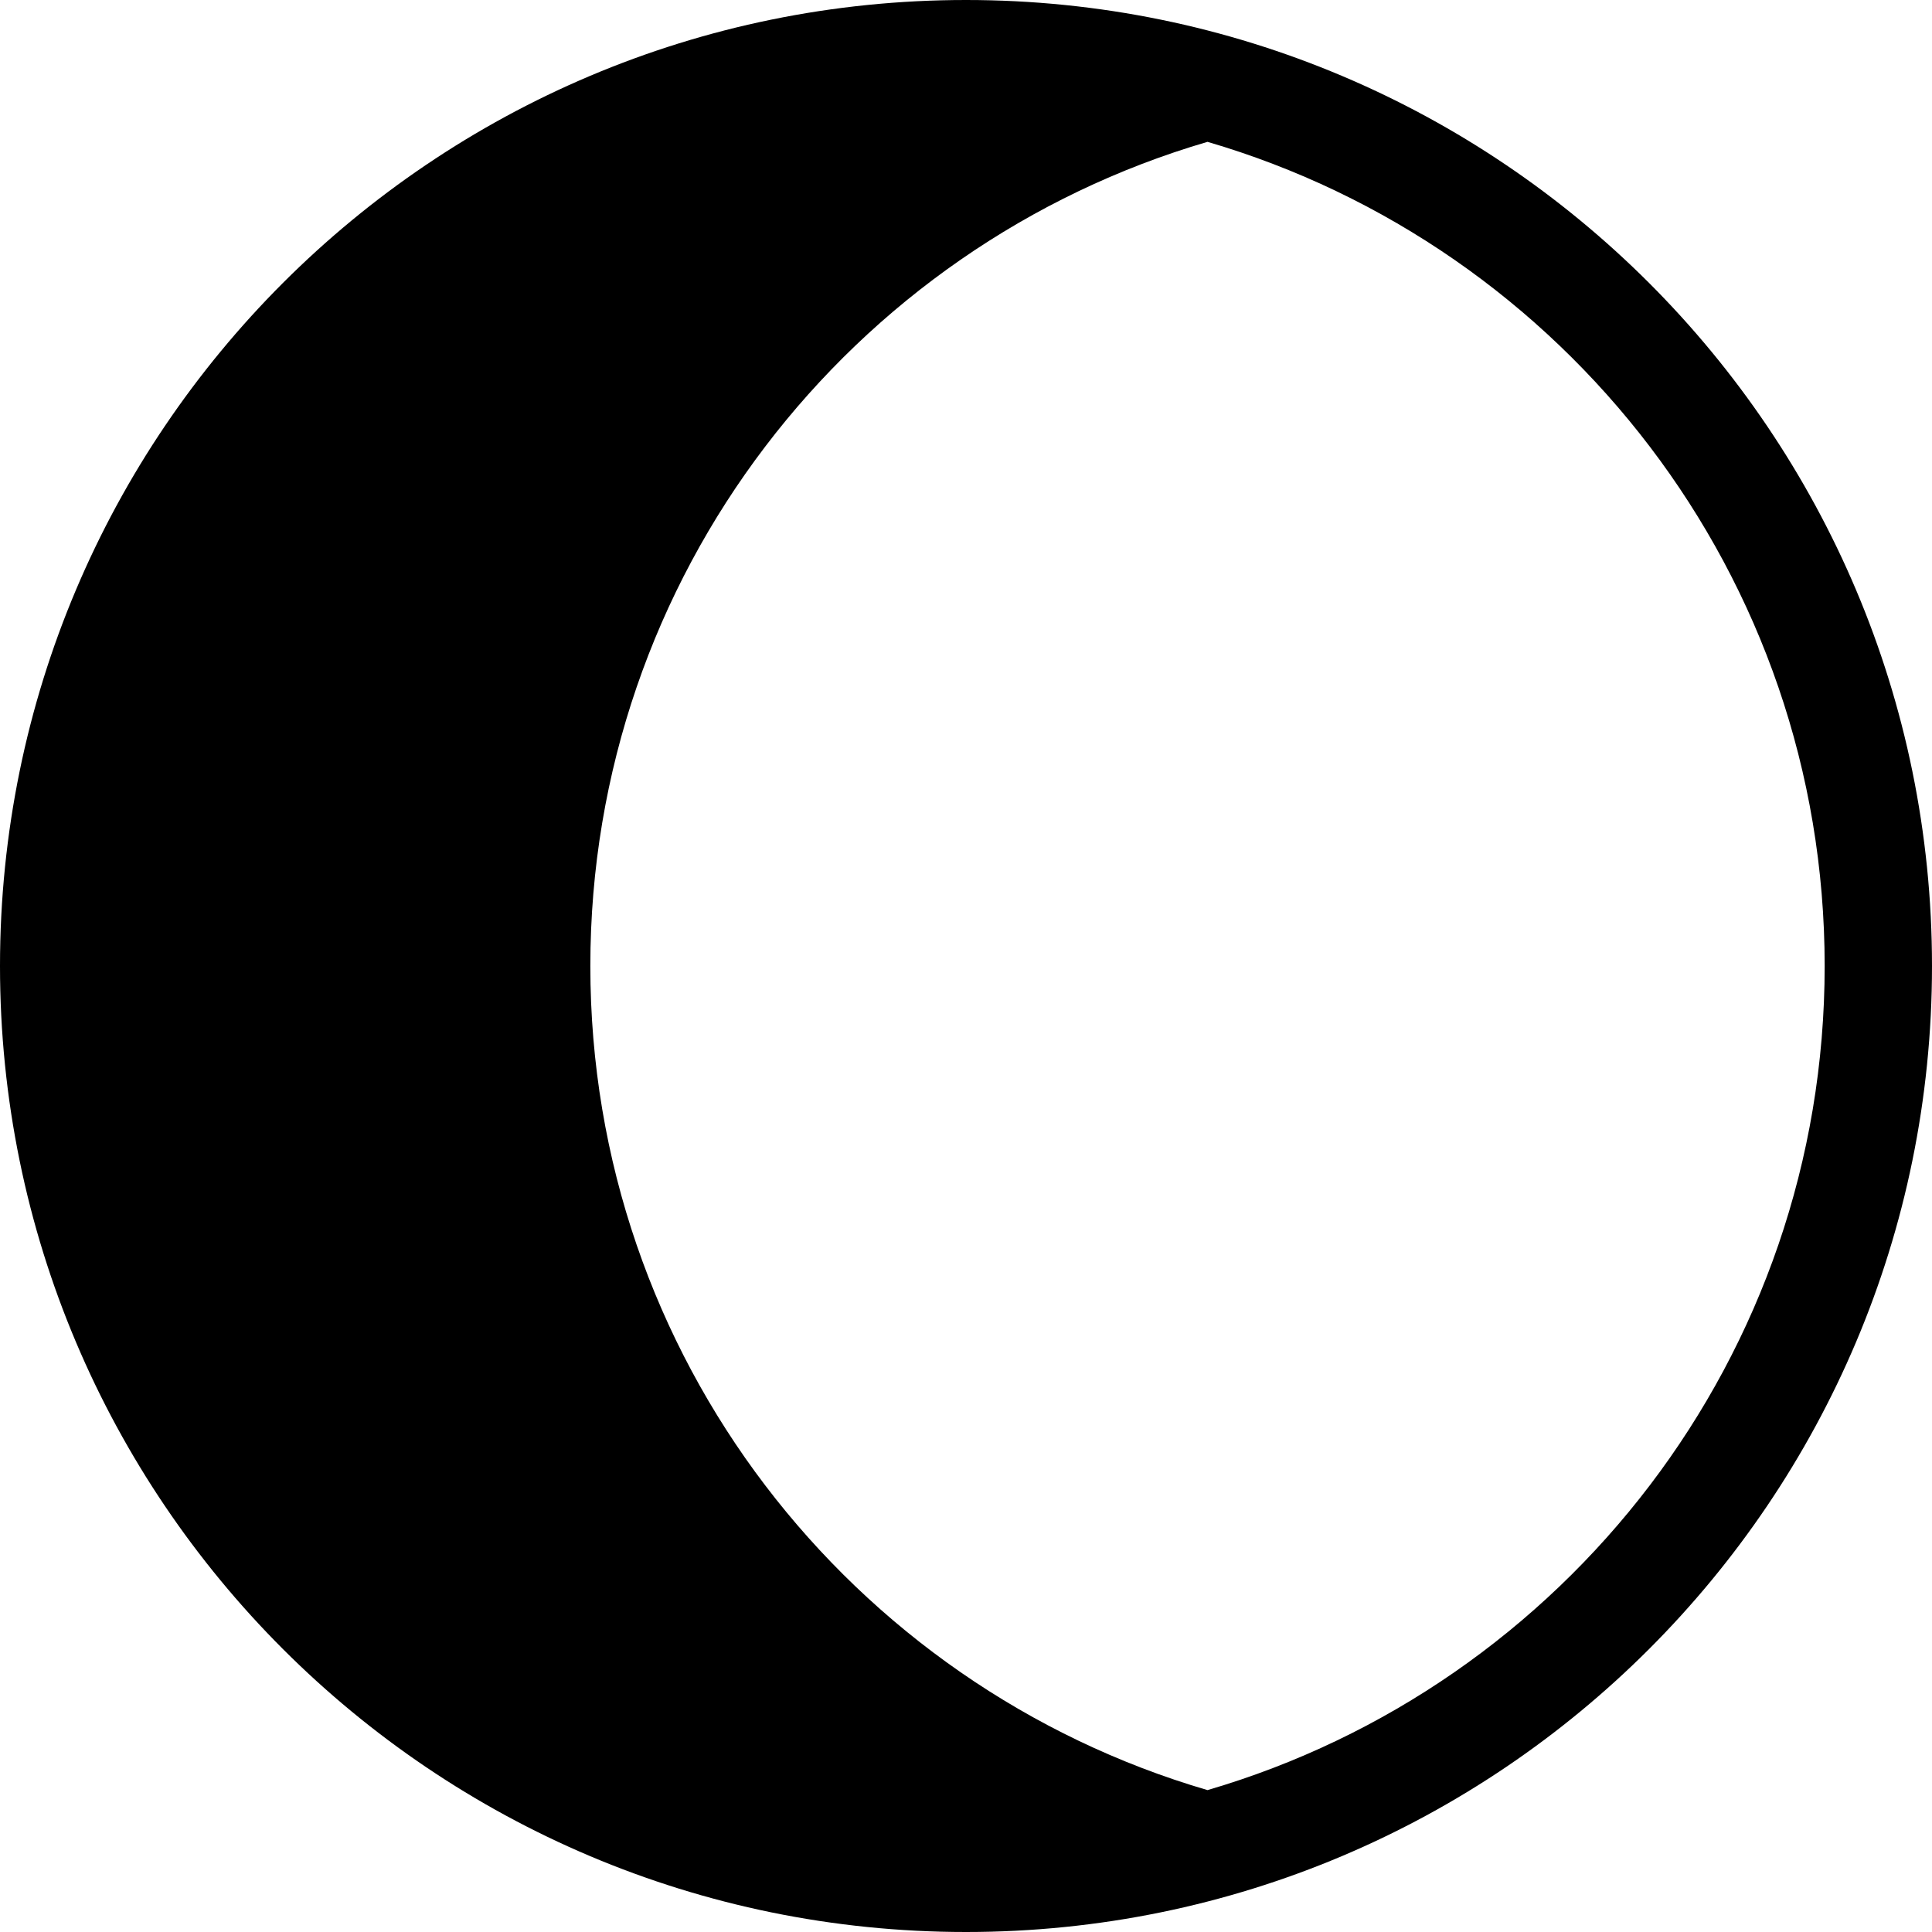
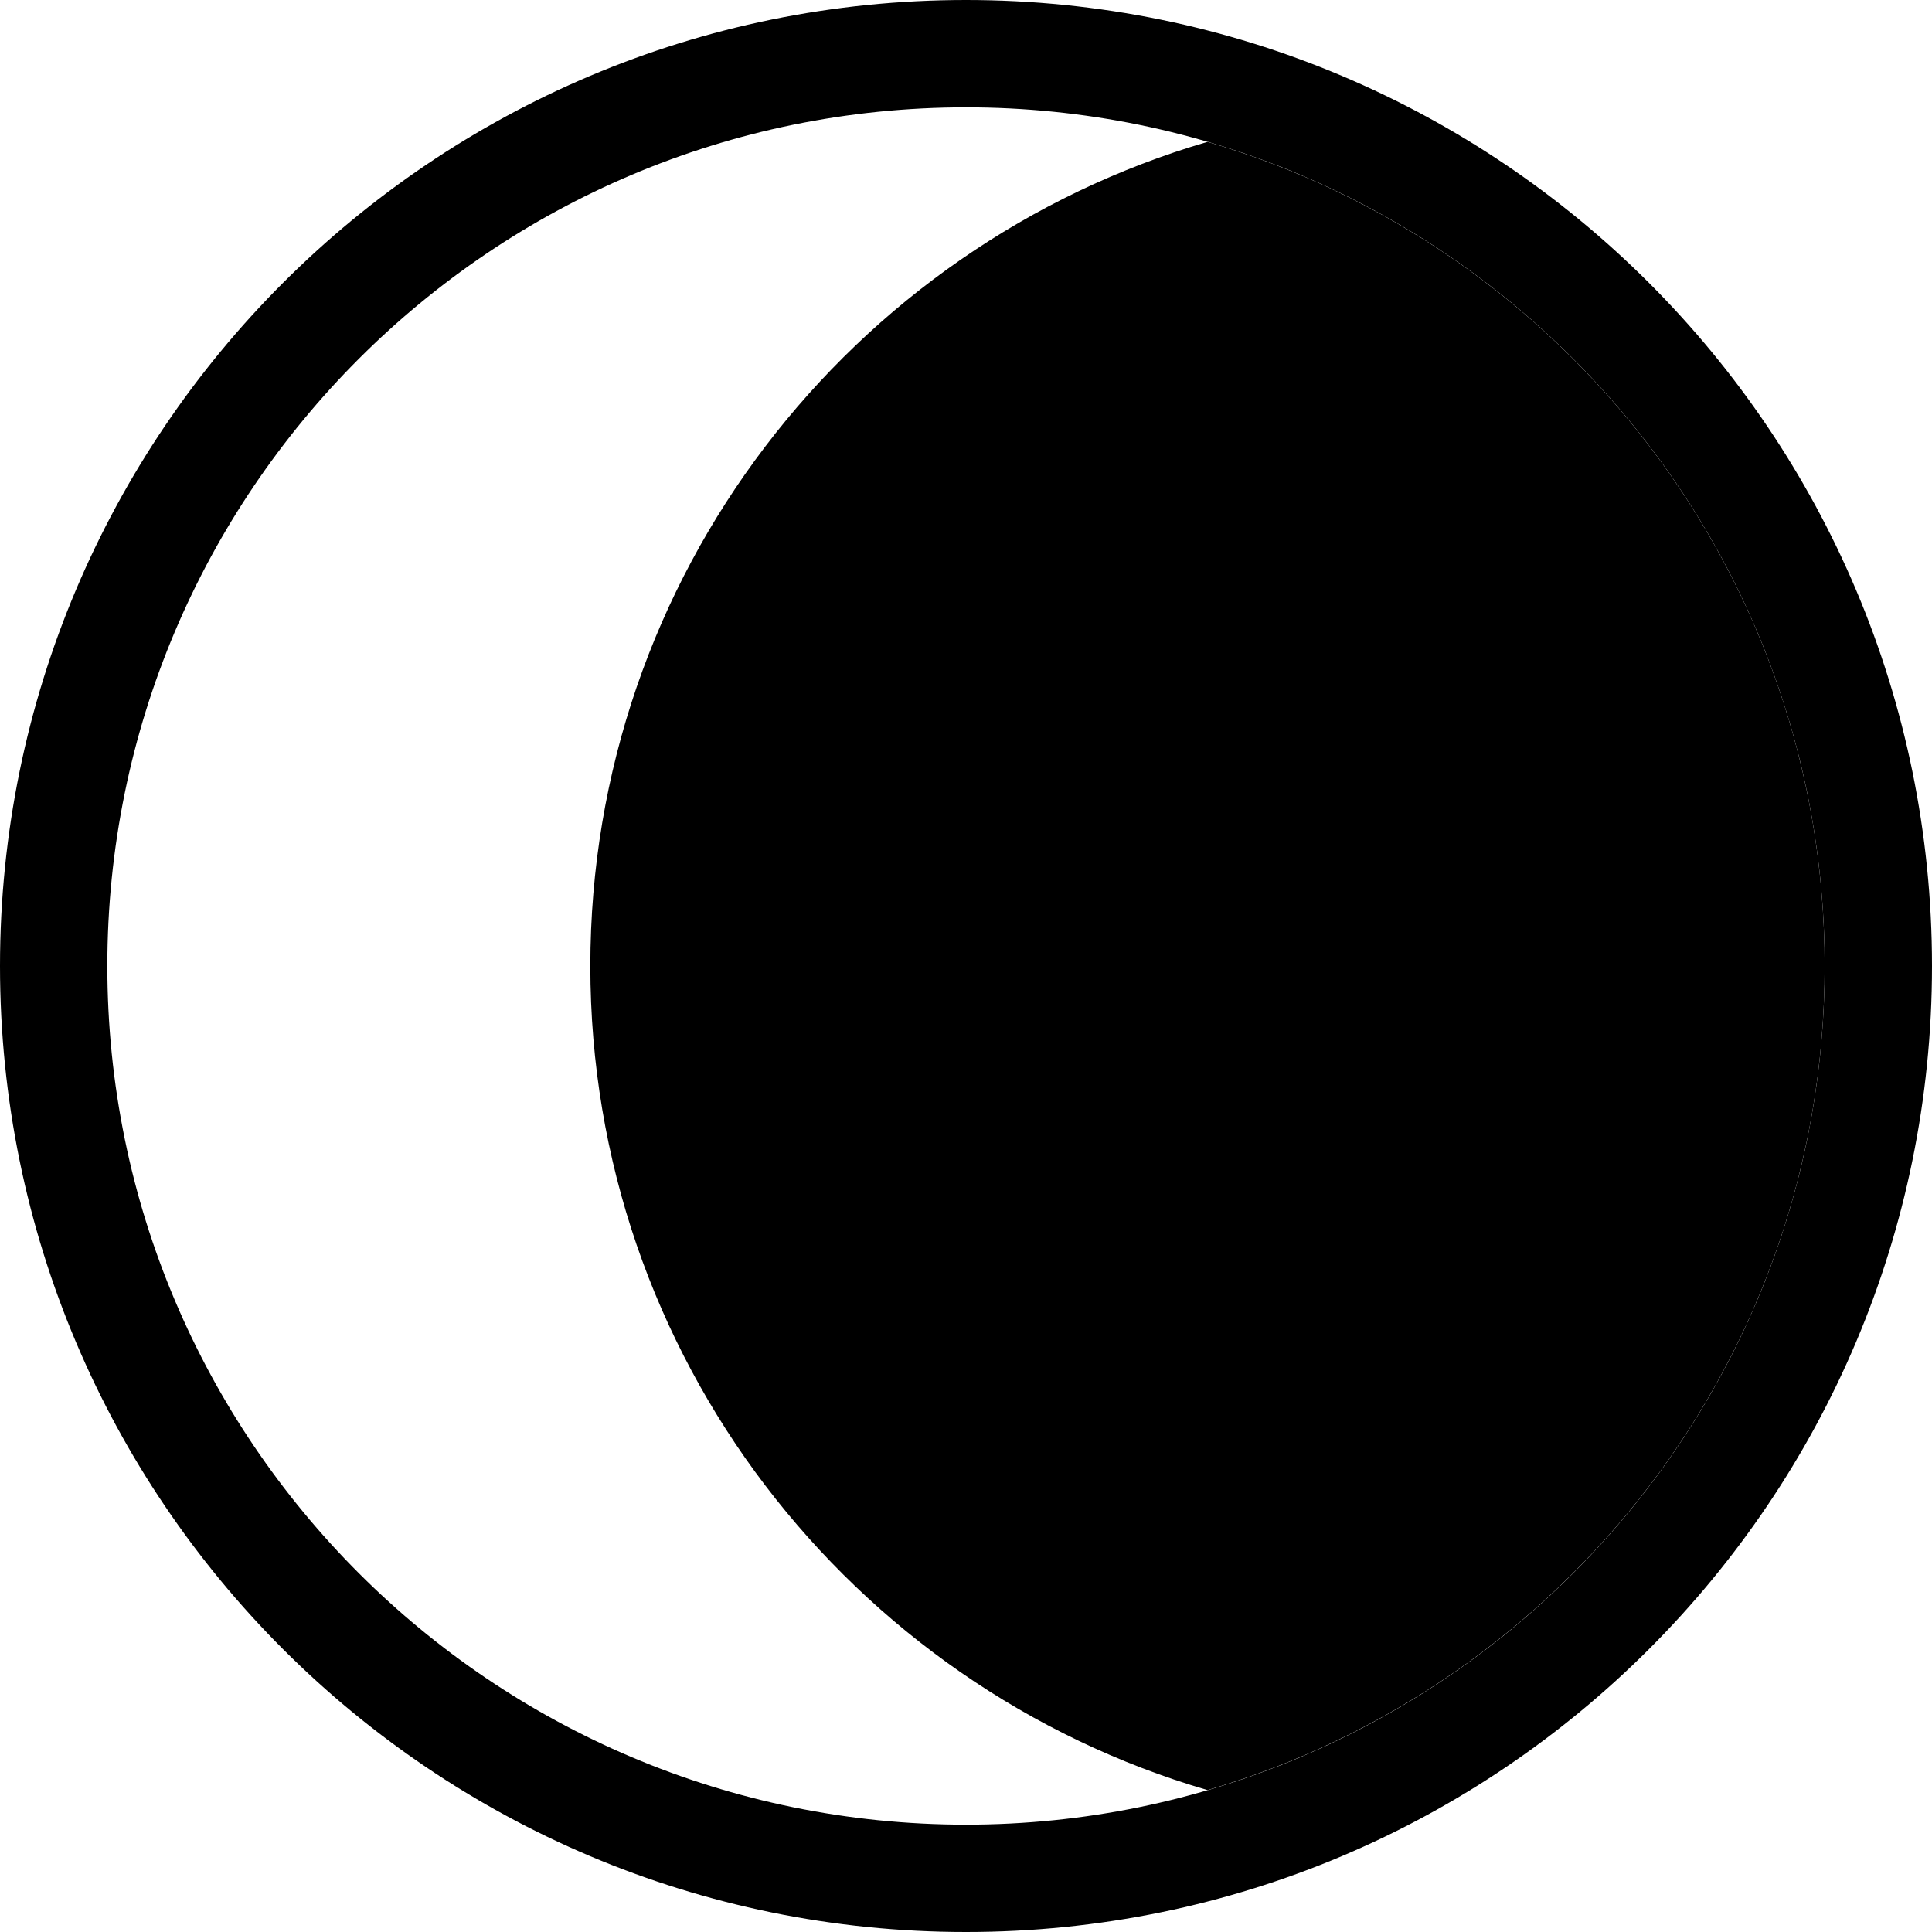
<svg xmlns="http://www.w3.org/2000/svg" width="36" height="36" viewBox="0 0 36 36" fill="none">
-   <path fill-rule="evenodd" clip-rule="evenodd" d="M18 0C27.941 0 36 8.059 36 18C36 27.941 27.941 36 18 36C8.059 36 0 27.941 0 18C0 8.059 8.059 0 18 0ZM22.5 2.643C15.854 4.587 11 10.726 11 18C11 25.274 15.854 31.412 22.5 33.356C29.145 31.412 34 25.274 34 18C34 10.726 29.146 4.587 22.5 2.643Z" fill="black" />
+   <path d="M34 18C34 9.163 26.837 2 18 2C9.163 2 2 9.163 2 18C2 26.837 9.163 34 18 34V36C8.059 36 0 27.941 0 18C0 8.059 8.059 0 18 0C27.941 0 36 8.059 36 18C36 27.941 27.941 36 18 36V34C26.837 34 34 26.837 34 18Z" fill="black" />
+   <path d="M22.5 2.643C29.146 4.587 34 10.726 34 18C34 25.274 29.145 31.412 22.5 33.356C15.854 31.412 11 25.274 11 18C11 10.726 15.854 4.587 22.5 2.643Z" fill="black" />
</svg>
